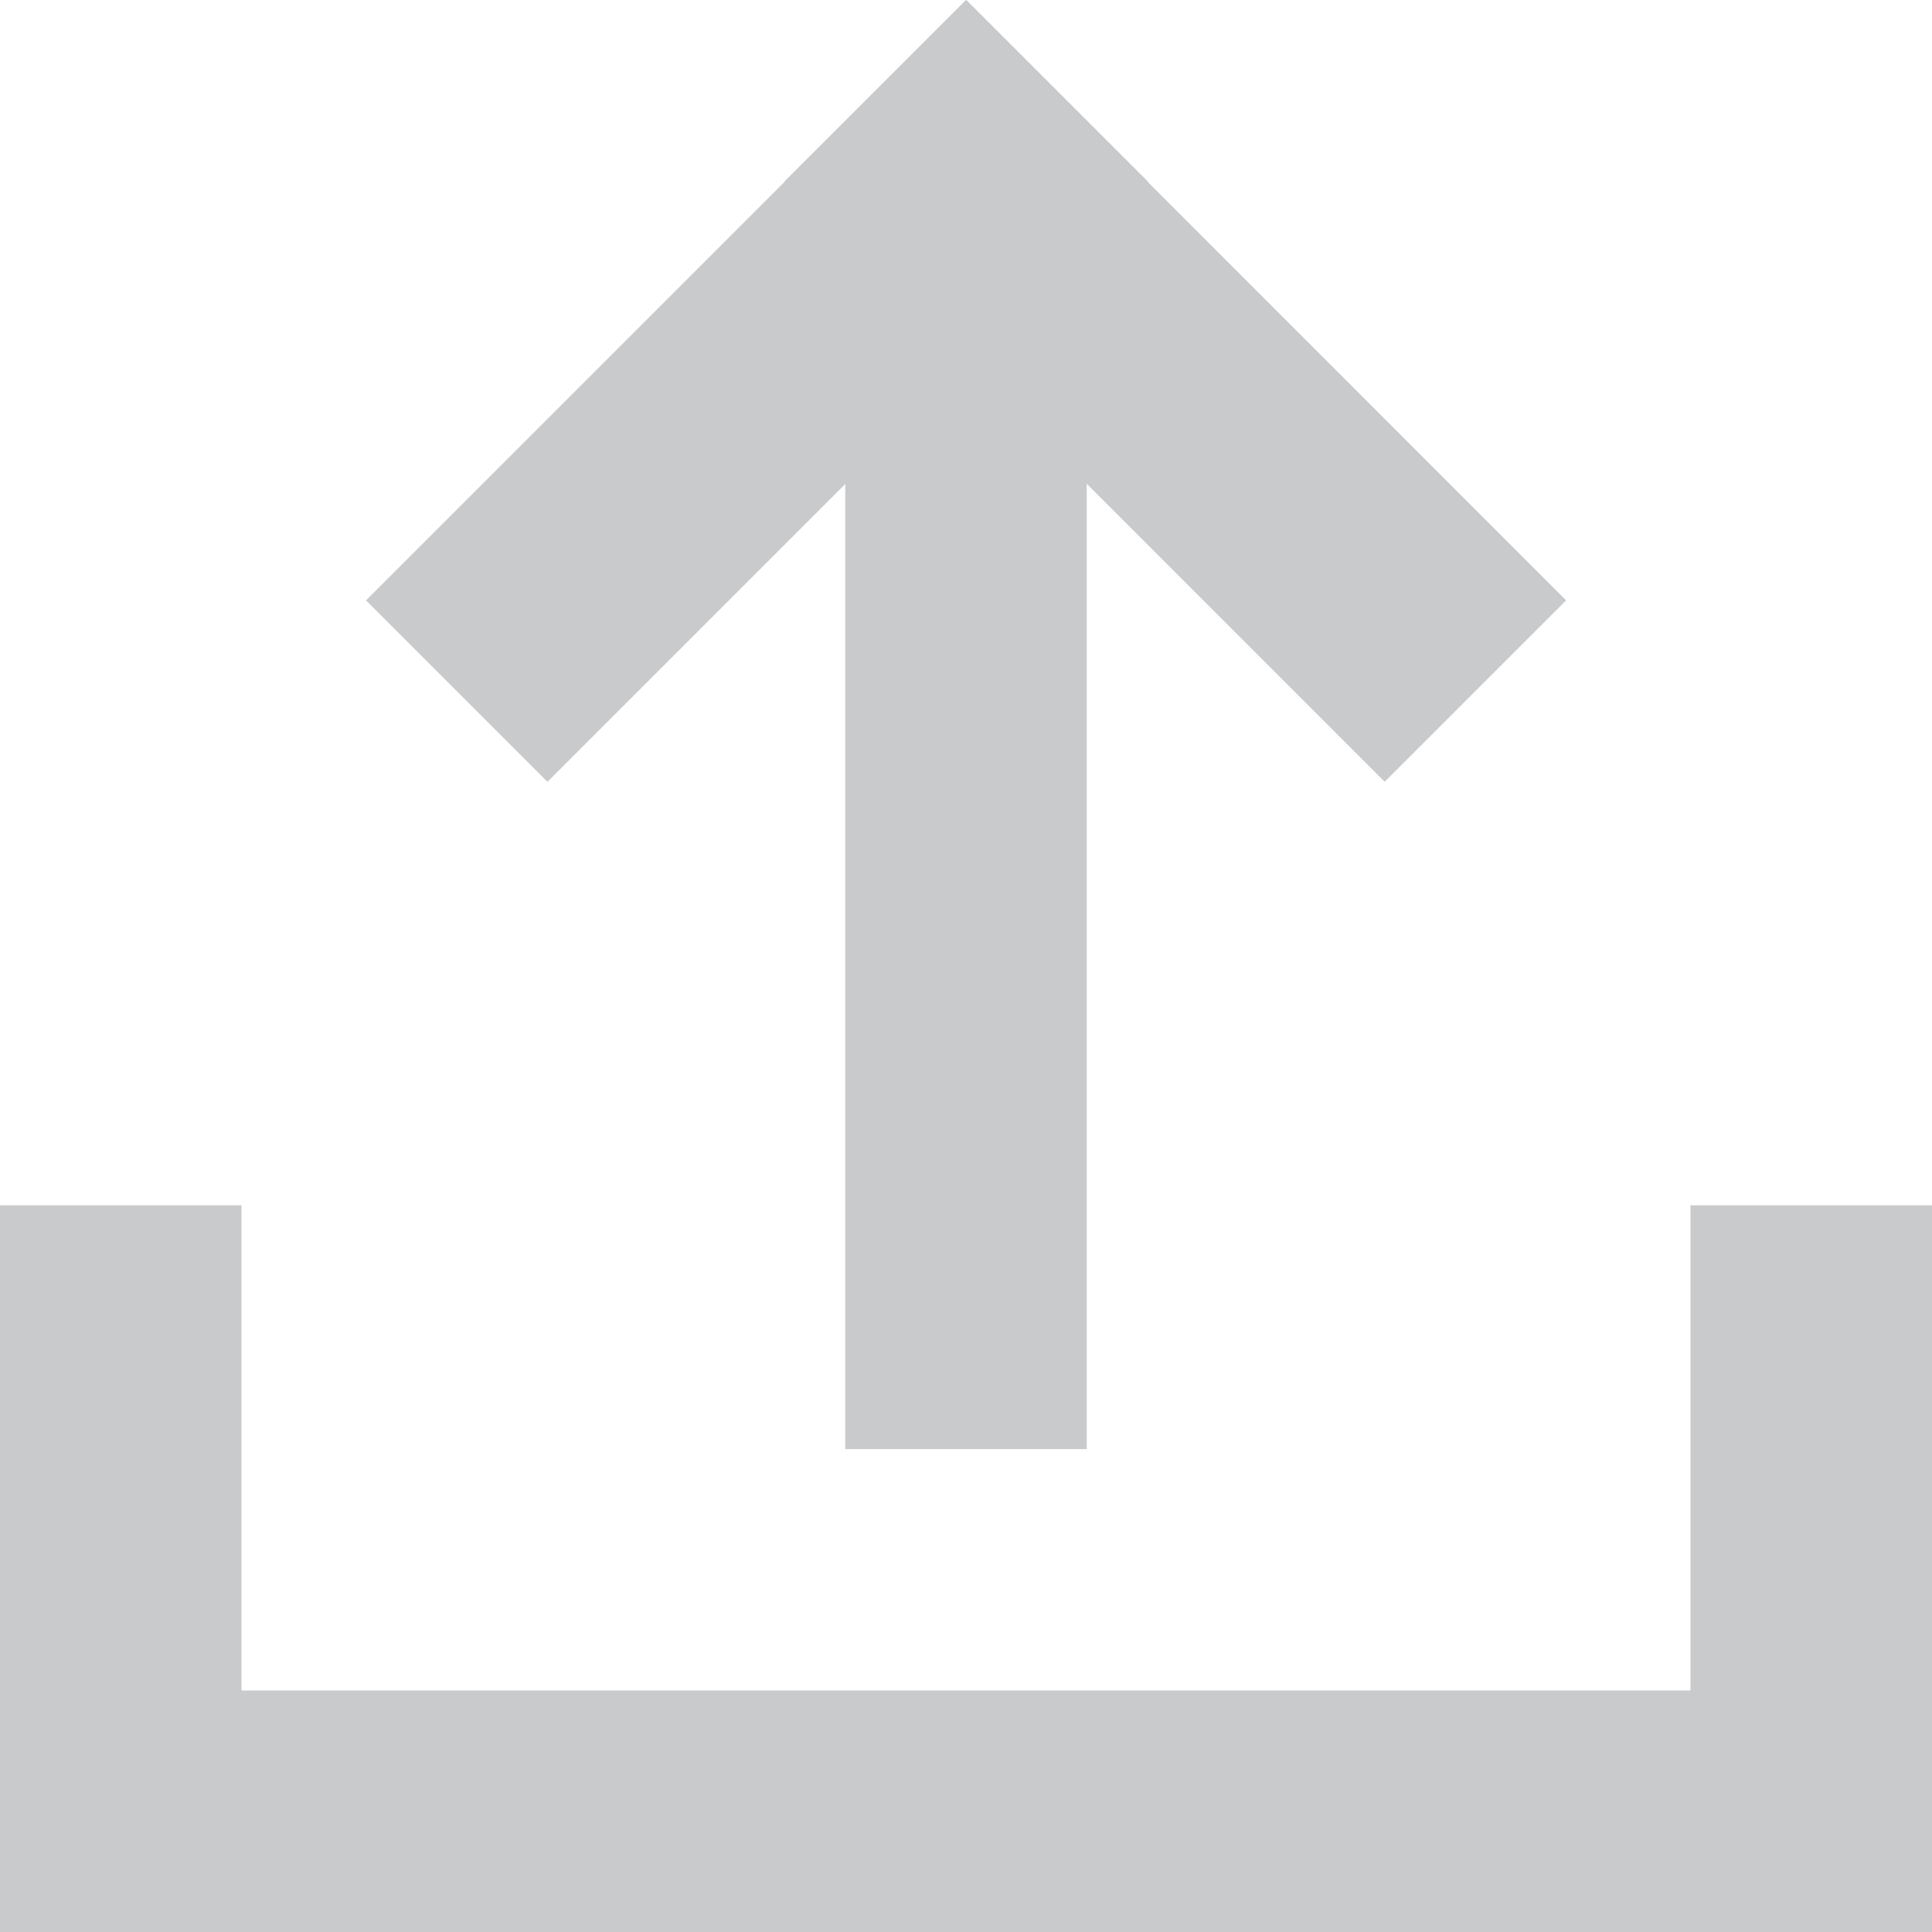
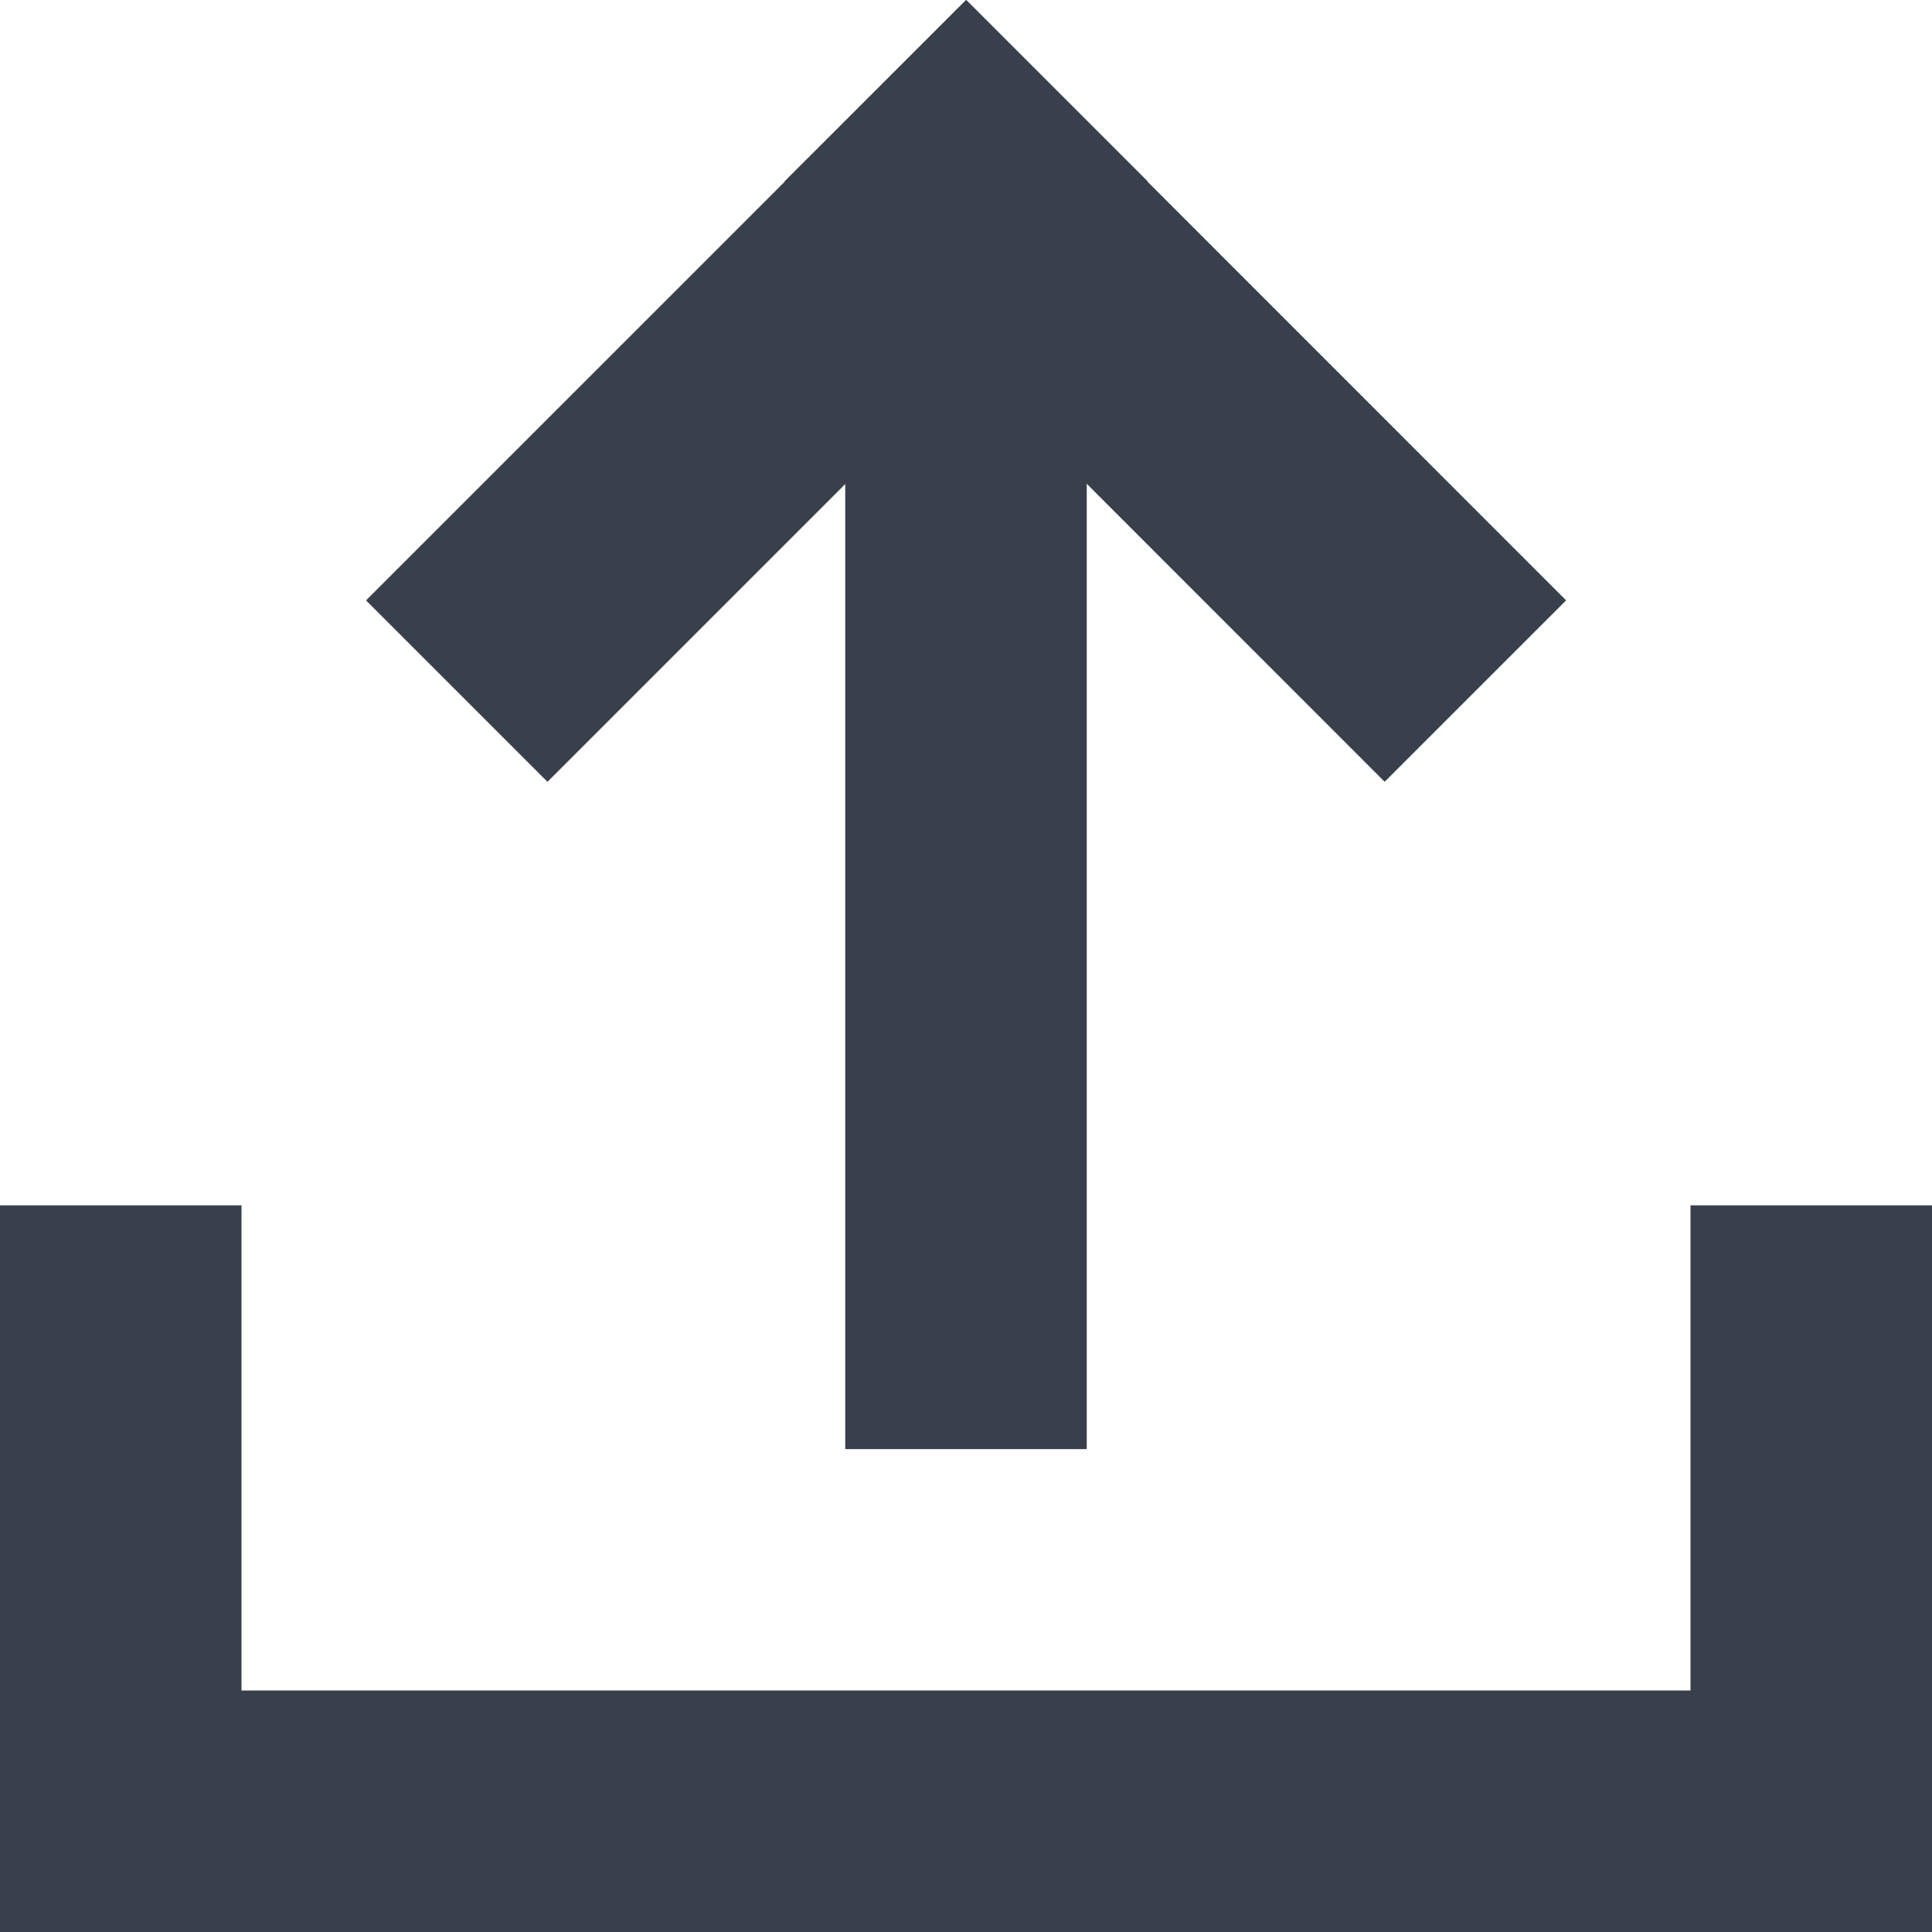
<svg xmlns="http://www.w3.org/2000/svg" version="1.0" id="Layer_1" x="0px" y="0px" width="16px" height="16px" viewBox="0 0 16 16" enable-background="new 0 0 16 16" xml:space="preserve">
-   <rect y="14" fill="#C8CACC" width="16" height="2" />
-   <rect y="9.982" fill="#C8CACC" width="2" height="6" />
-   <rect x="14" y="9.982" fill="#C8CACC" width="2" height="6" />
-   <rect x="7" y="1.001" fill="#C8CACC" width="2" height="11" />
+   <rect y="14" fill="#39404B" width="16" height="2" />
+   <rect y="9.982" fill="#39404B" width="2" height="6" />
+   <rect x="14" y="9.982" fill="#39404B" width="2" height="6" />
+   <rect x="7" y="1.001" fill="#39404B" width="2" height="11" />
  <g>
-     <rect x="2.753" y="2.175" transform="matrix(0.7071 -0.7071 0.7071 0.7071 -0.4533 5.3808)" fill="#C8CACC" width="7.031" height="2.125" />
-     <rect x="6.217" y="2.175" transform="matrix(-0.707 -0.7072 0.7072 -0.707 14.3243 12.4087)" fill="#C8CACC" width="7.03" height="2.125" />
+     <rect x="2.753" y="2.175" transform="matrix(0.7071 -0.7071 0.7071 0.7071 -0.4533 5.3808)" fill="#39404B" width="7.031" height="2.125" />
+     <rect x="6.217" y="2.175" transform="matrix(-0.707 -0.7072 0.7072 -0.707 14.3243 12.4087)" fill="#39404B" width="7.03" height="2.125" />
  </g>
</svg>
